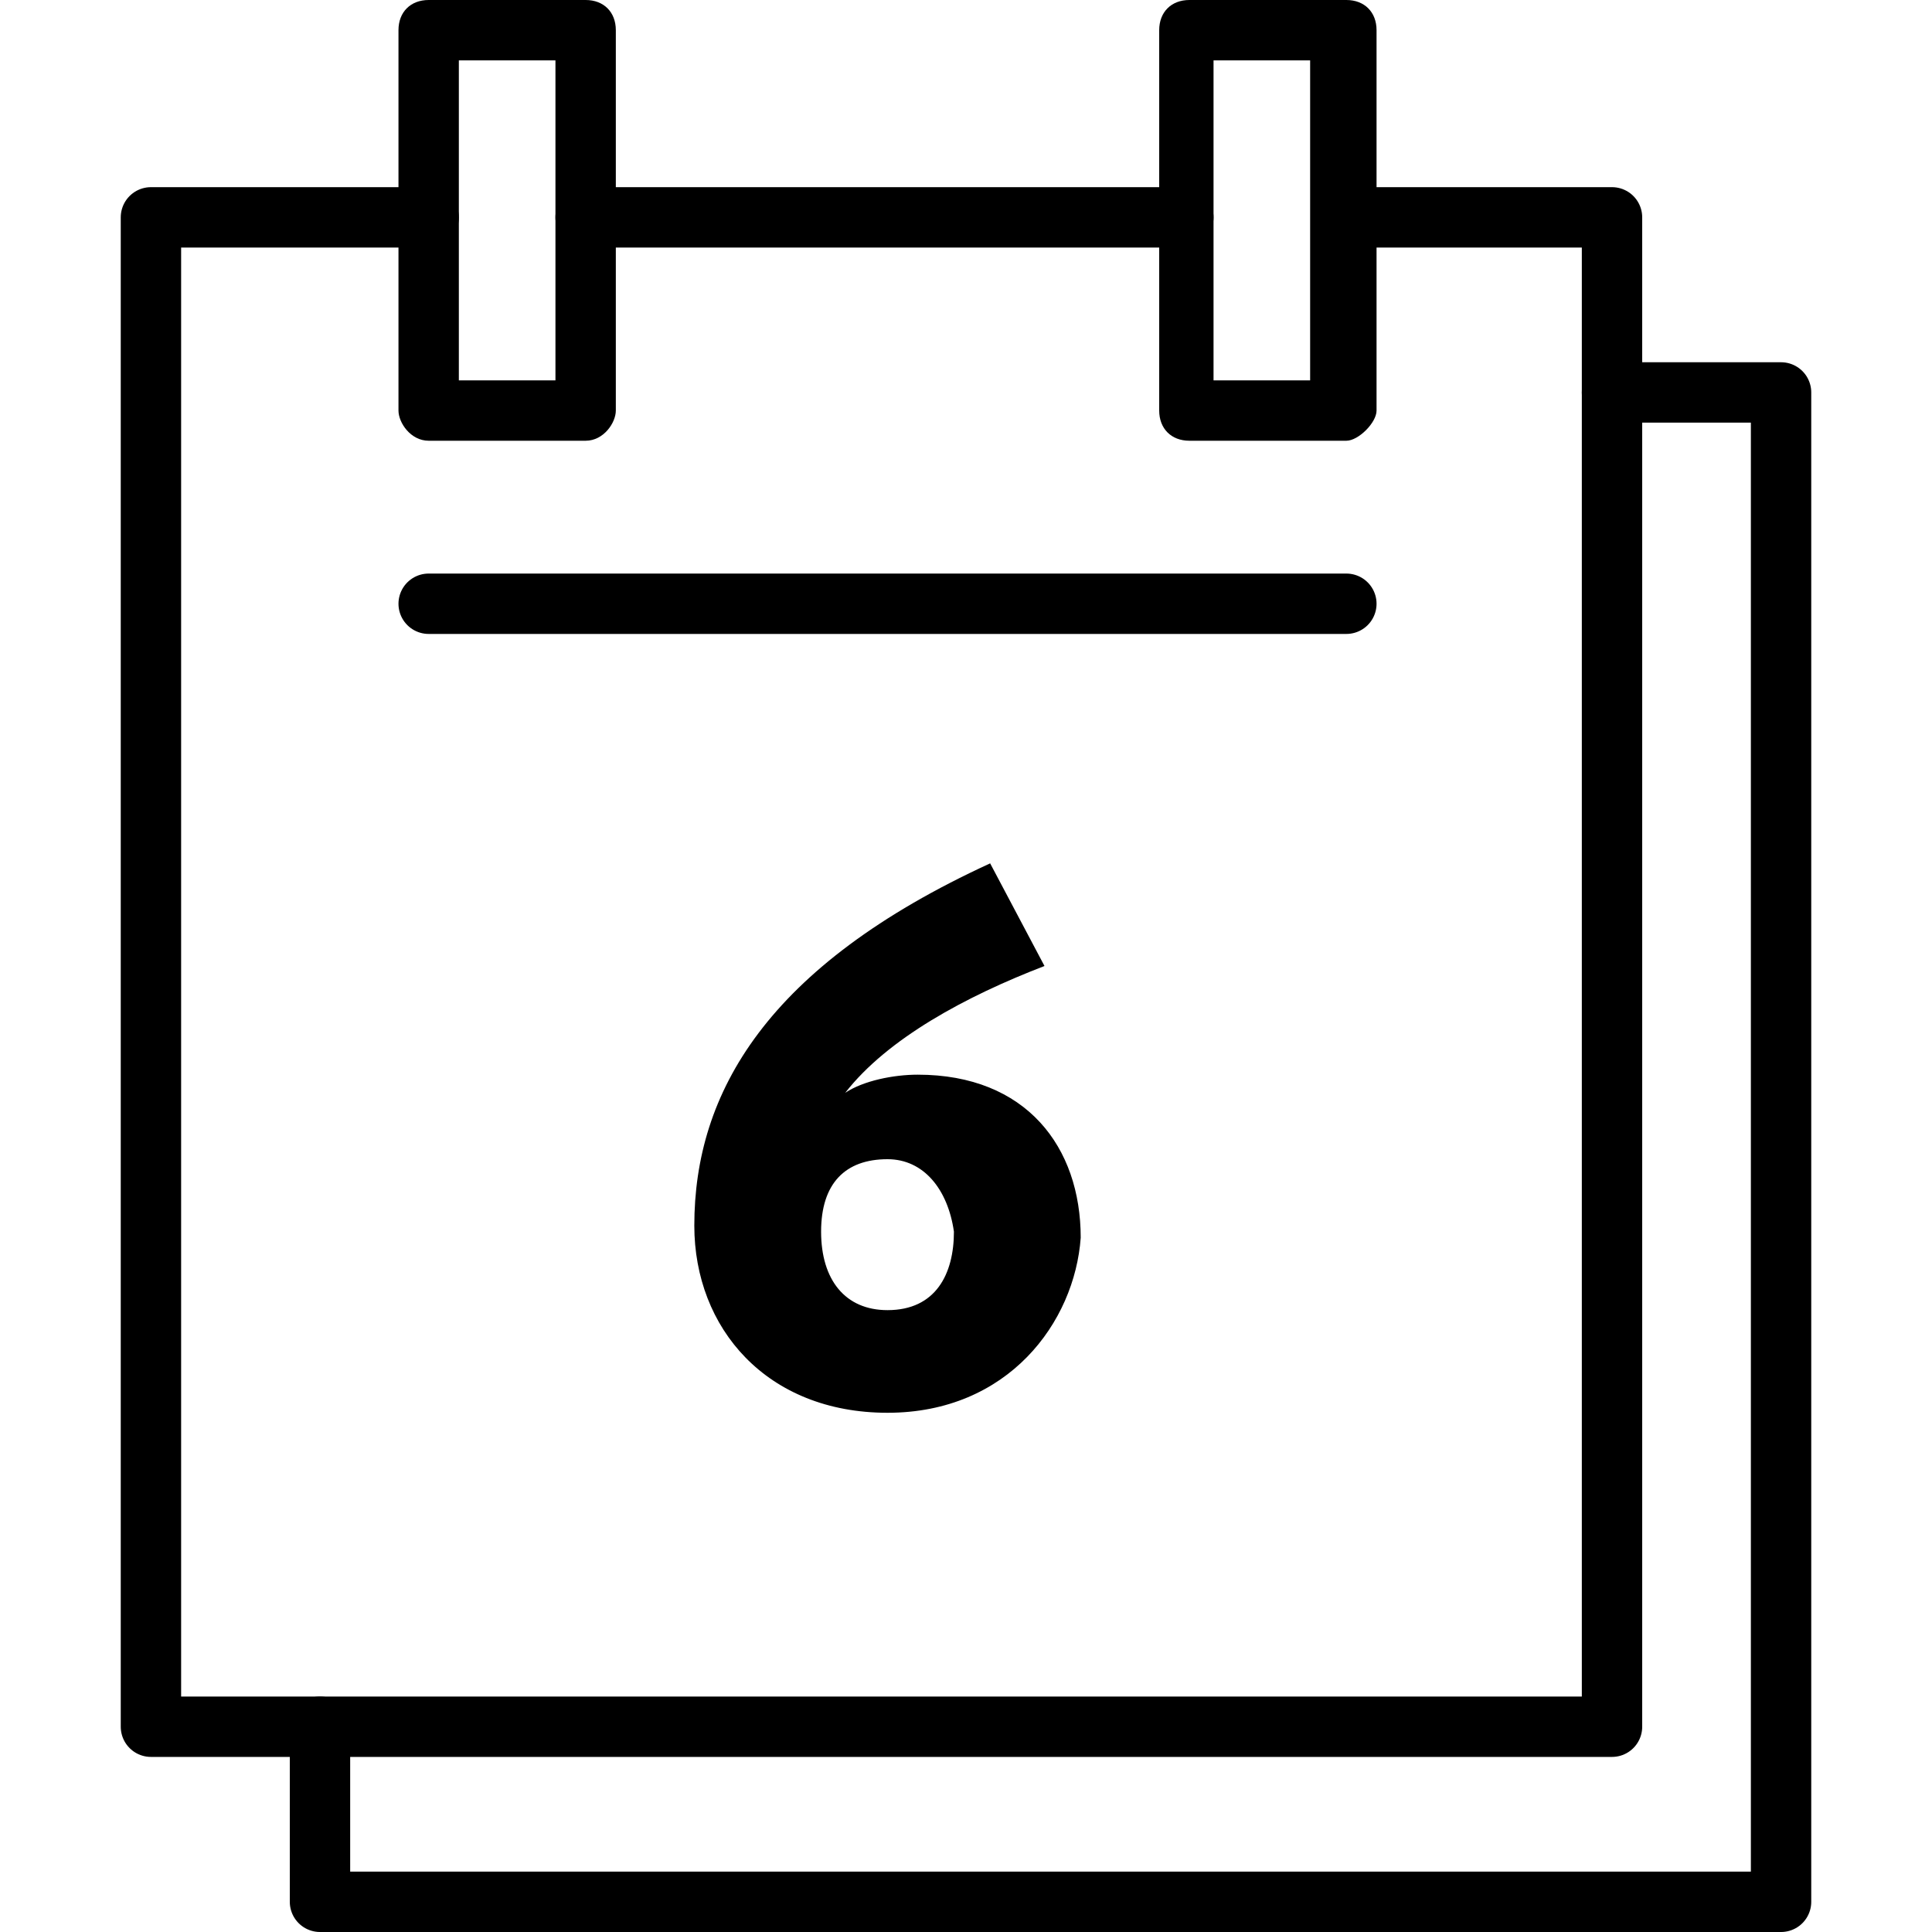
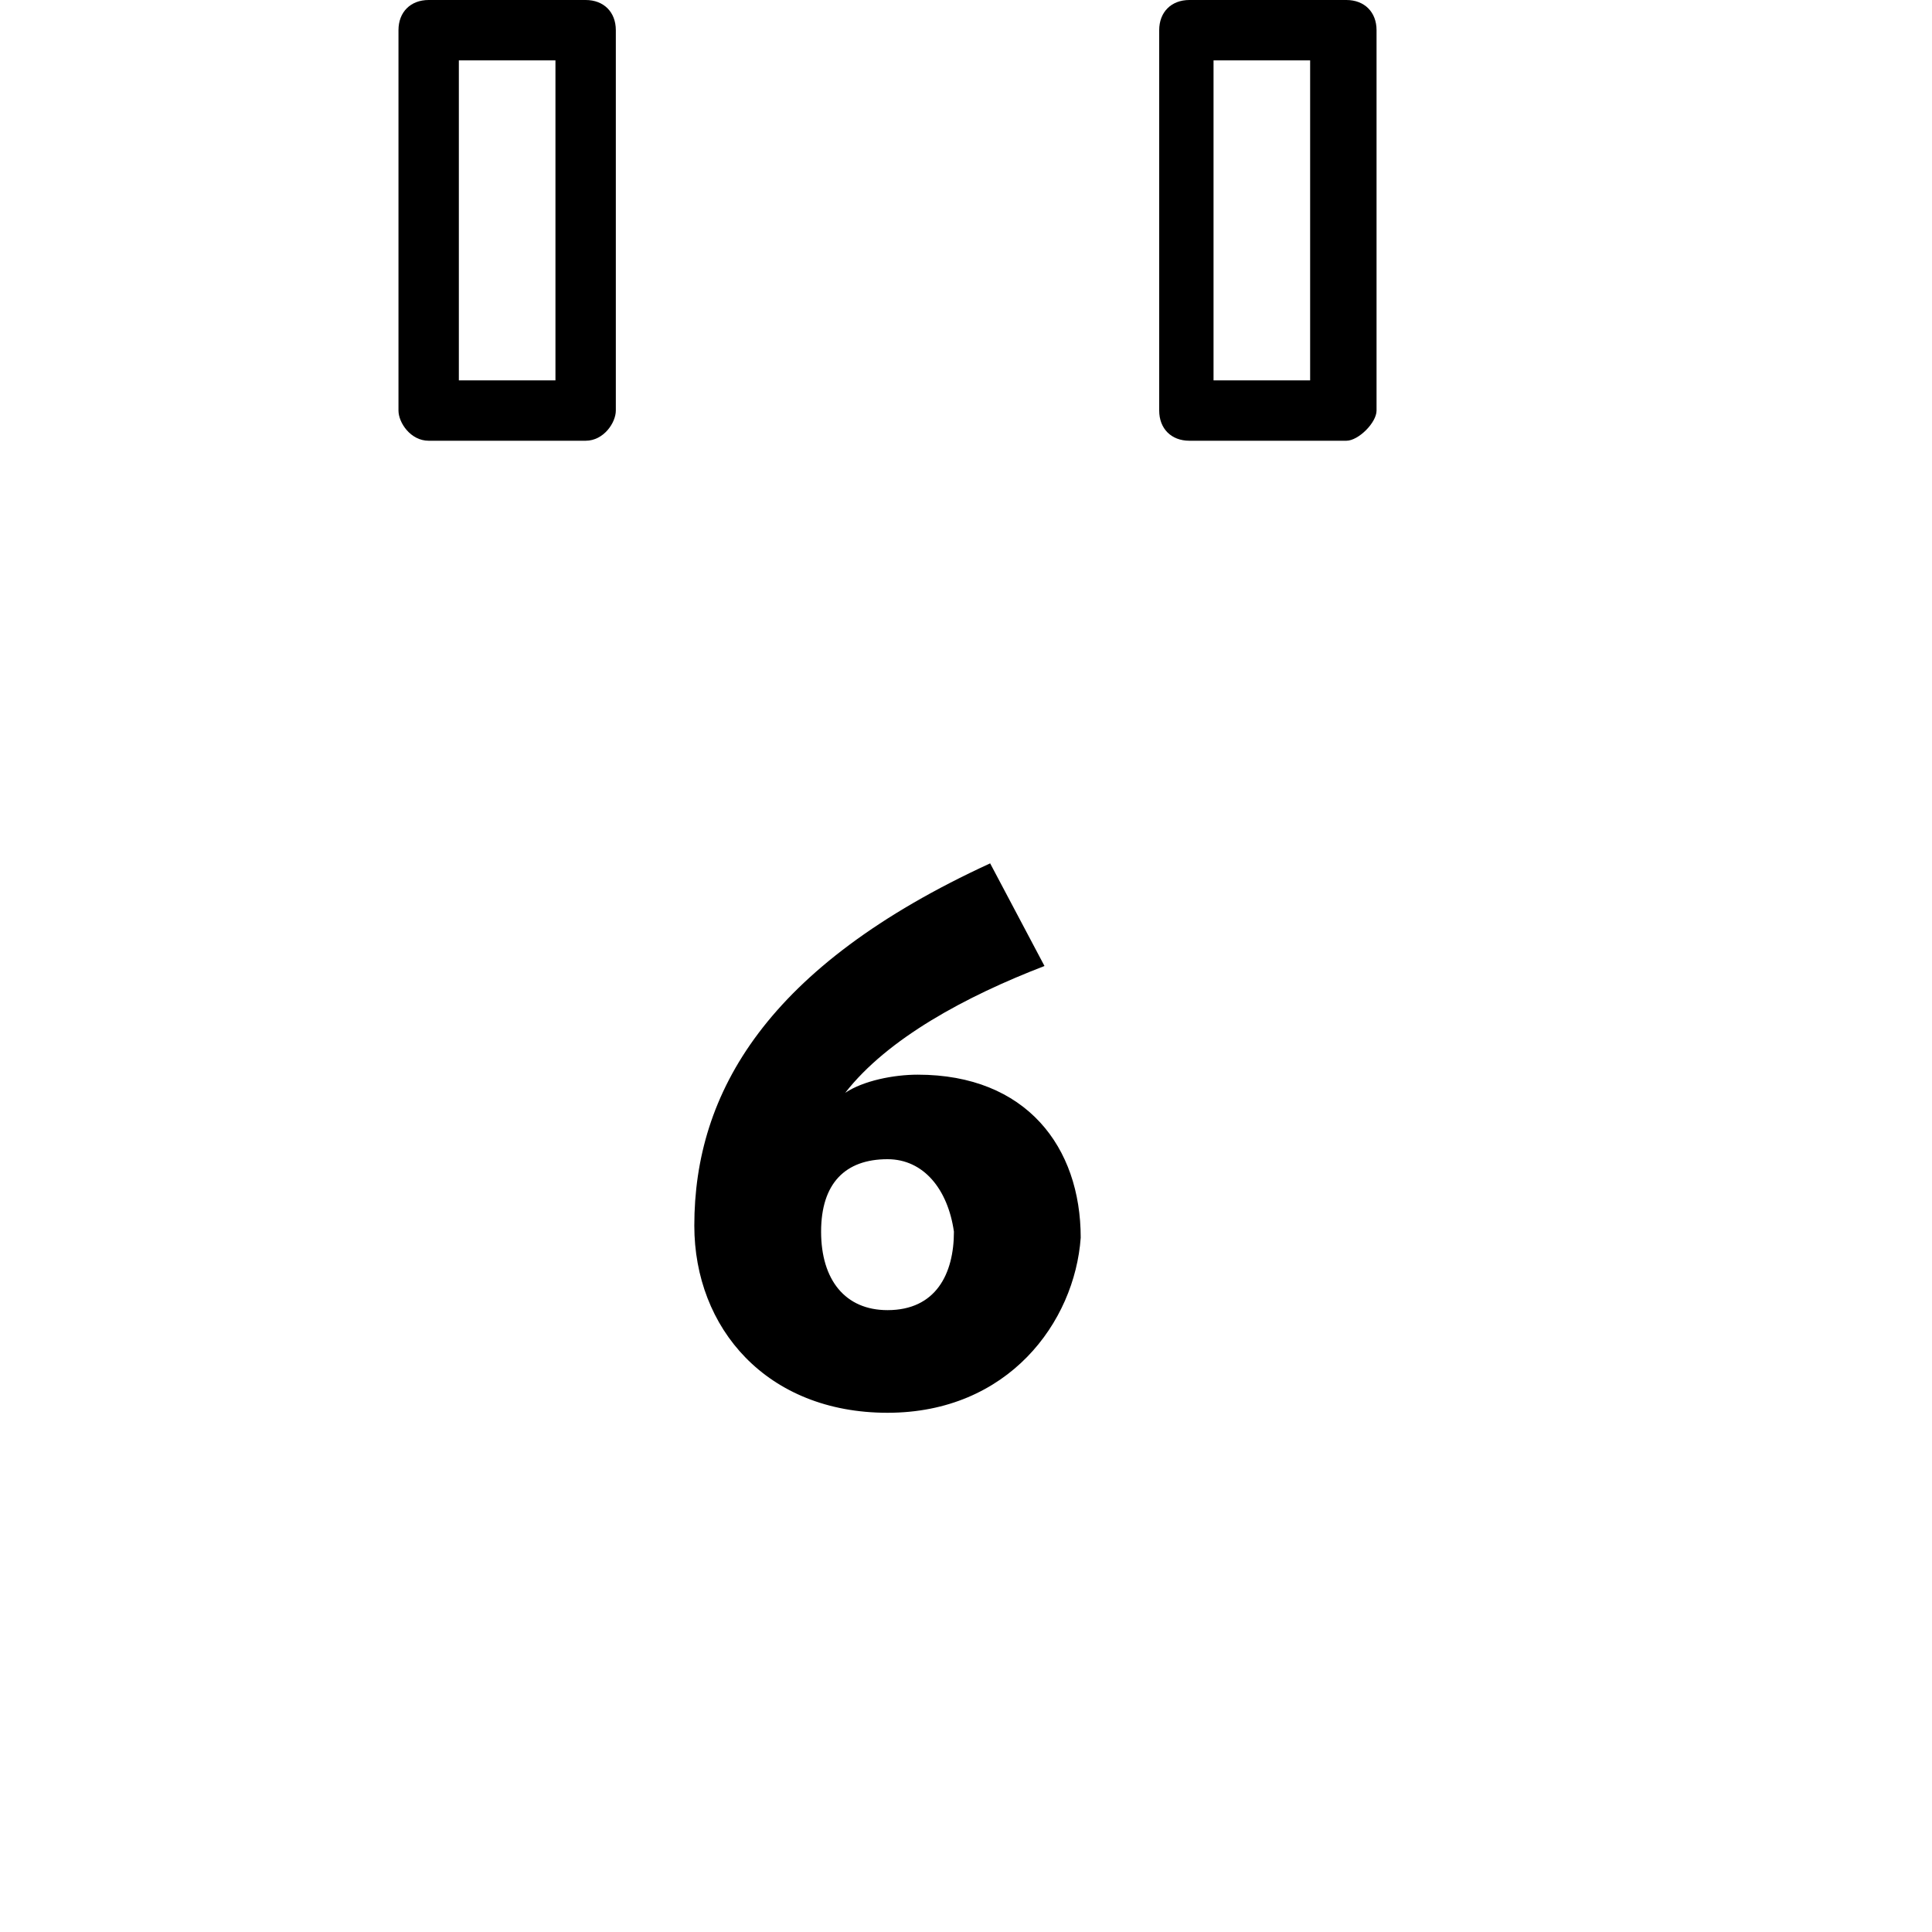
<svg xmlns="http://www.w3.org/2000/svg" version="1.1" id="Layer_1" x="0px" y="0px" viewBox="0 0 32 32" enable-background="new 0 0 32 32" xml:space="preserve">
-   <polyline fill="none" stroke="#000000" stroke-linecap="round" stroke-linejoin="round" stroke-miterlimit="10" points="22.5,3.6      26.7,3.6 26.7,28.6 2.5,28.6 2.5,3.6 7.1,3.6 " />
+   <polyline fill="none" stroke-linecap="round" stroke-linejoin="round" stroke-miterlimit="10" points="22.5,3.6      26.7,3.6 26.7,28.6 2.5,28.6 2.5,3.6 7.1,3.6 " />
  <g>
    <path d="M9.7,7.3H7.1C6.8,7.3,6.6,7,6.6,6.8V0.5C6.6,0.2,6.8,0,7.1,0h2.6c0.3,0,0.5,0.2,0.5,0.5v6.3C10.2,7,10,7.3,9.7,7.3z          M7.6,6.3h1.6V1H7.6V6.3z" />
  </g>
  <g>
    <path d="M22.3,7.3h-2.6c-0.3,0-0.5-0.2-0.5-0.5V0.5c0-0.3,0.2-0.5,0.5-0.5h2.6c0.3,0,0.5,0.2,0.5,0.5v6.3C22.8,7,22.5,7.3,22.3,7.3         z M20.1,6.3h1.6V1h-1.6V6.3z" />
  </g>
-   <polyline fill="none" stroke="#000000" stroke-linecap="round" stroke-linejoin="round" stroke-miterlimit="10" points="26.7,6.5      29.5,6.5 29.5,31.5 5.3,31.5 5.3,28.6 " />
-   <line fill="none" stroke="#000000" stroke-linecap="round" stroke-linejoin="round" stroke-miterlimit="10" x1="9.7" y1="3.6" x2="19.6" y2="3.6" />
+   <polyline fill="none" stroke-linecap="round" stroke-linejoin="round" stroke-miterlimit="10" points="26.7,6.5      29.5,6.5 29.5,31.5 5.3,31.5 5.3,28.6 " />
+   <line fill="none" stroke-linecap="round" stroke-linejoin="round" stroke-miterlimit="10" x1="9.7" y1="3.6" x2="19.6" y2="3.6" />
  <g>
    <path d="M14.7,23.4c-2,0-3.2-1.4-3.2-3.1c0-2.2,1.2-4.3,4.9-6l0.9,1.7c-1.3,0.5-2.6,1.2-3.3,2.1c0.3-0.2,0.8-0.3,1.2-0.3         c1.8,0,2.7,1.2,2.7,2.7C17.8,21.9,16.7,23.4,14.7,23.4z M14.7,19.2c-0.7,0-1.1,0.4-1.1,1.2c0,0.8,0.4,1.3,1.1,1.3         c0.8,0,1.1-0.6,1.1-1.3C15.7,19.7,15.3,19.2,14.7,19.2z" />
  </g>
-   <line fill="none" stroke="#000000" stroke-linecap="round" stroke-linejoin="round" stroke-miterlimit="10" x1="7.1" y1="10" x2="22.3" y2="10" />
+   <line fill="none" stroke-linecap="round" stroke-linejoin="round" stroke-miterlimit="10" x1="7.1" y1="10" x2="22.3" y2="10" />
</svg>
